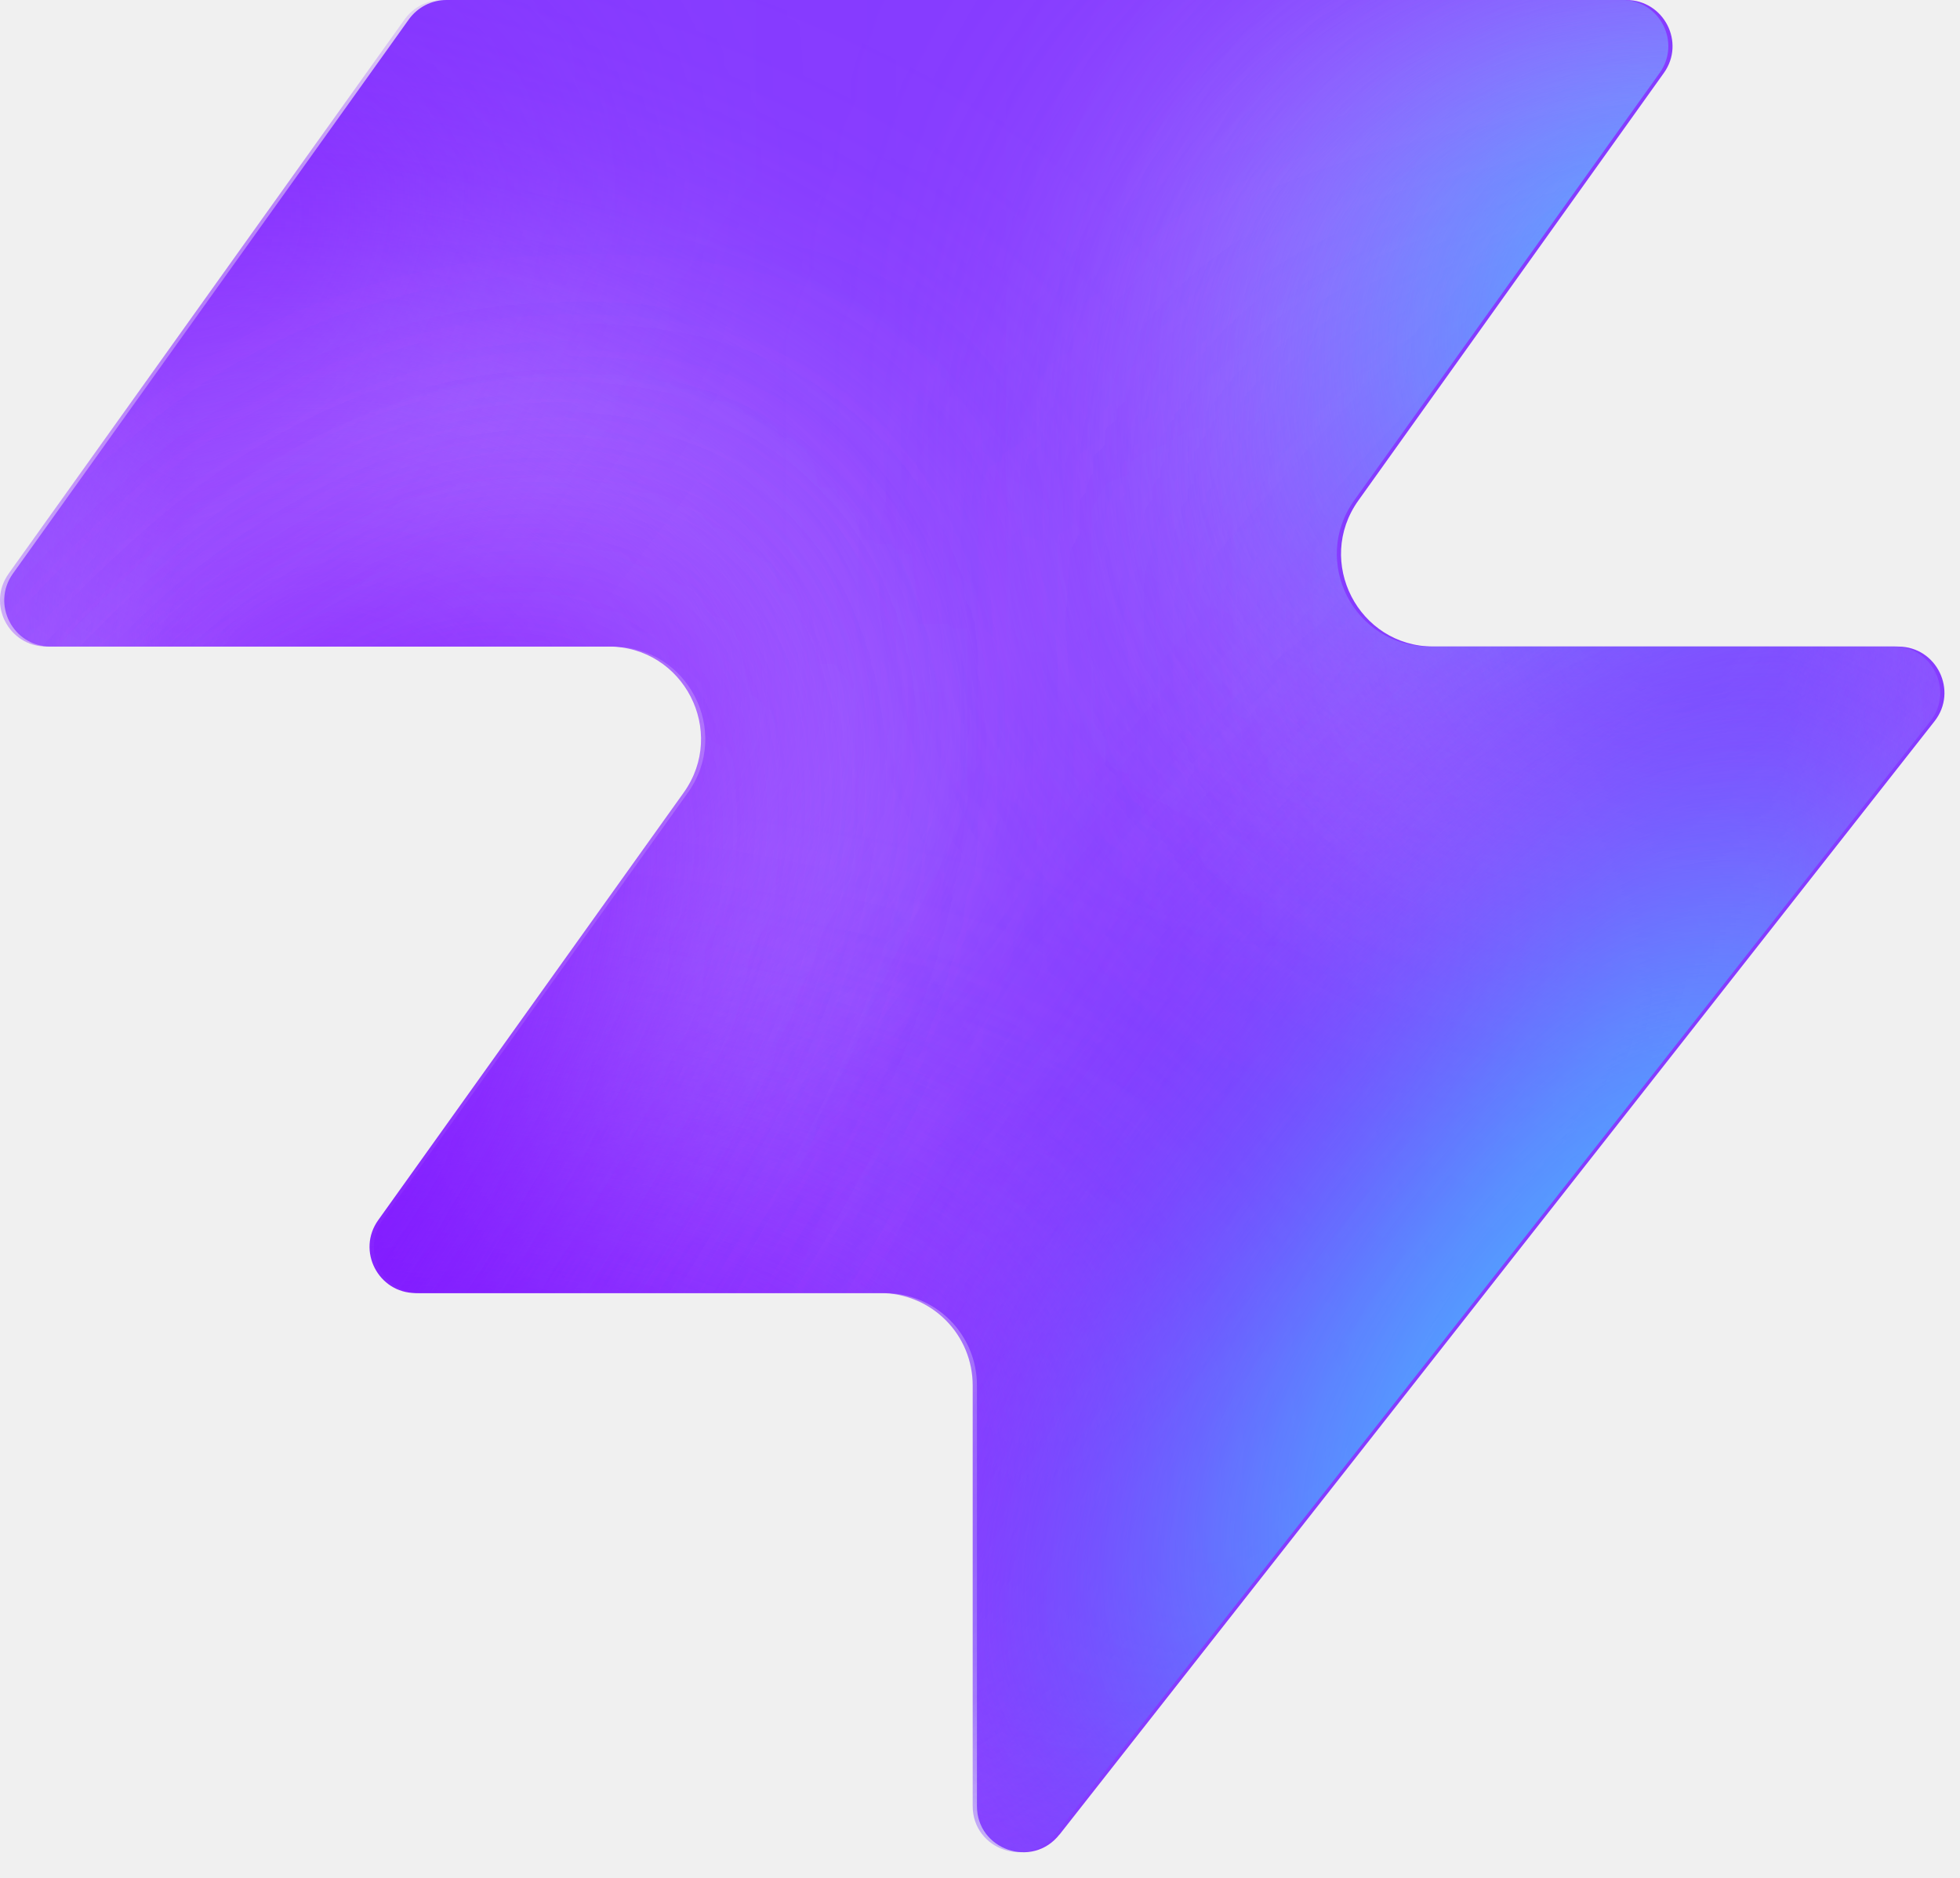
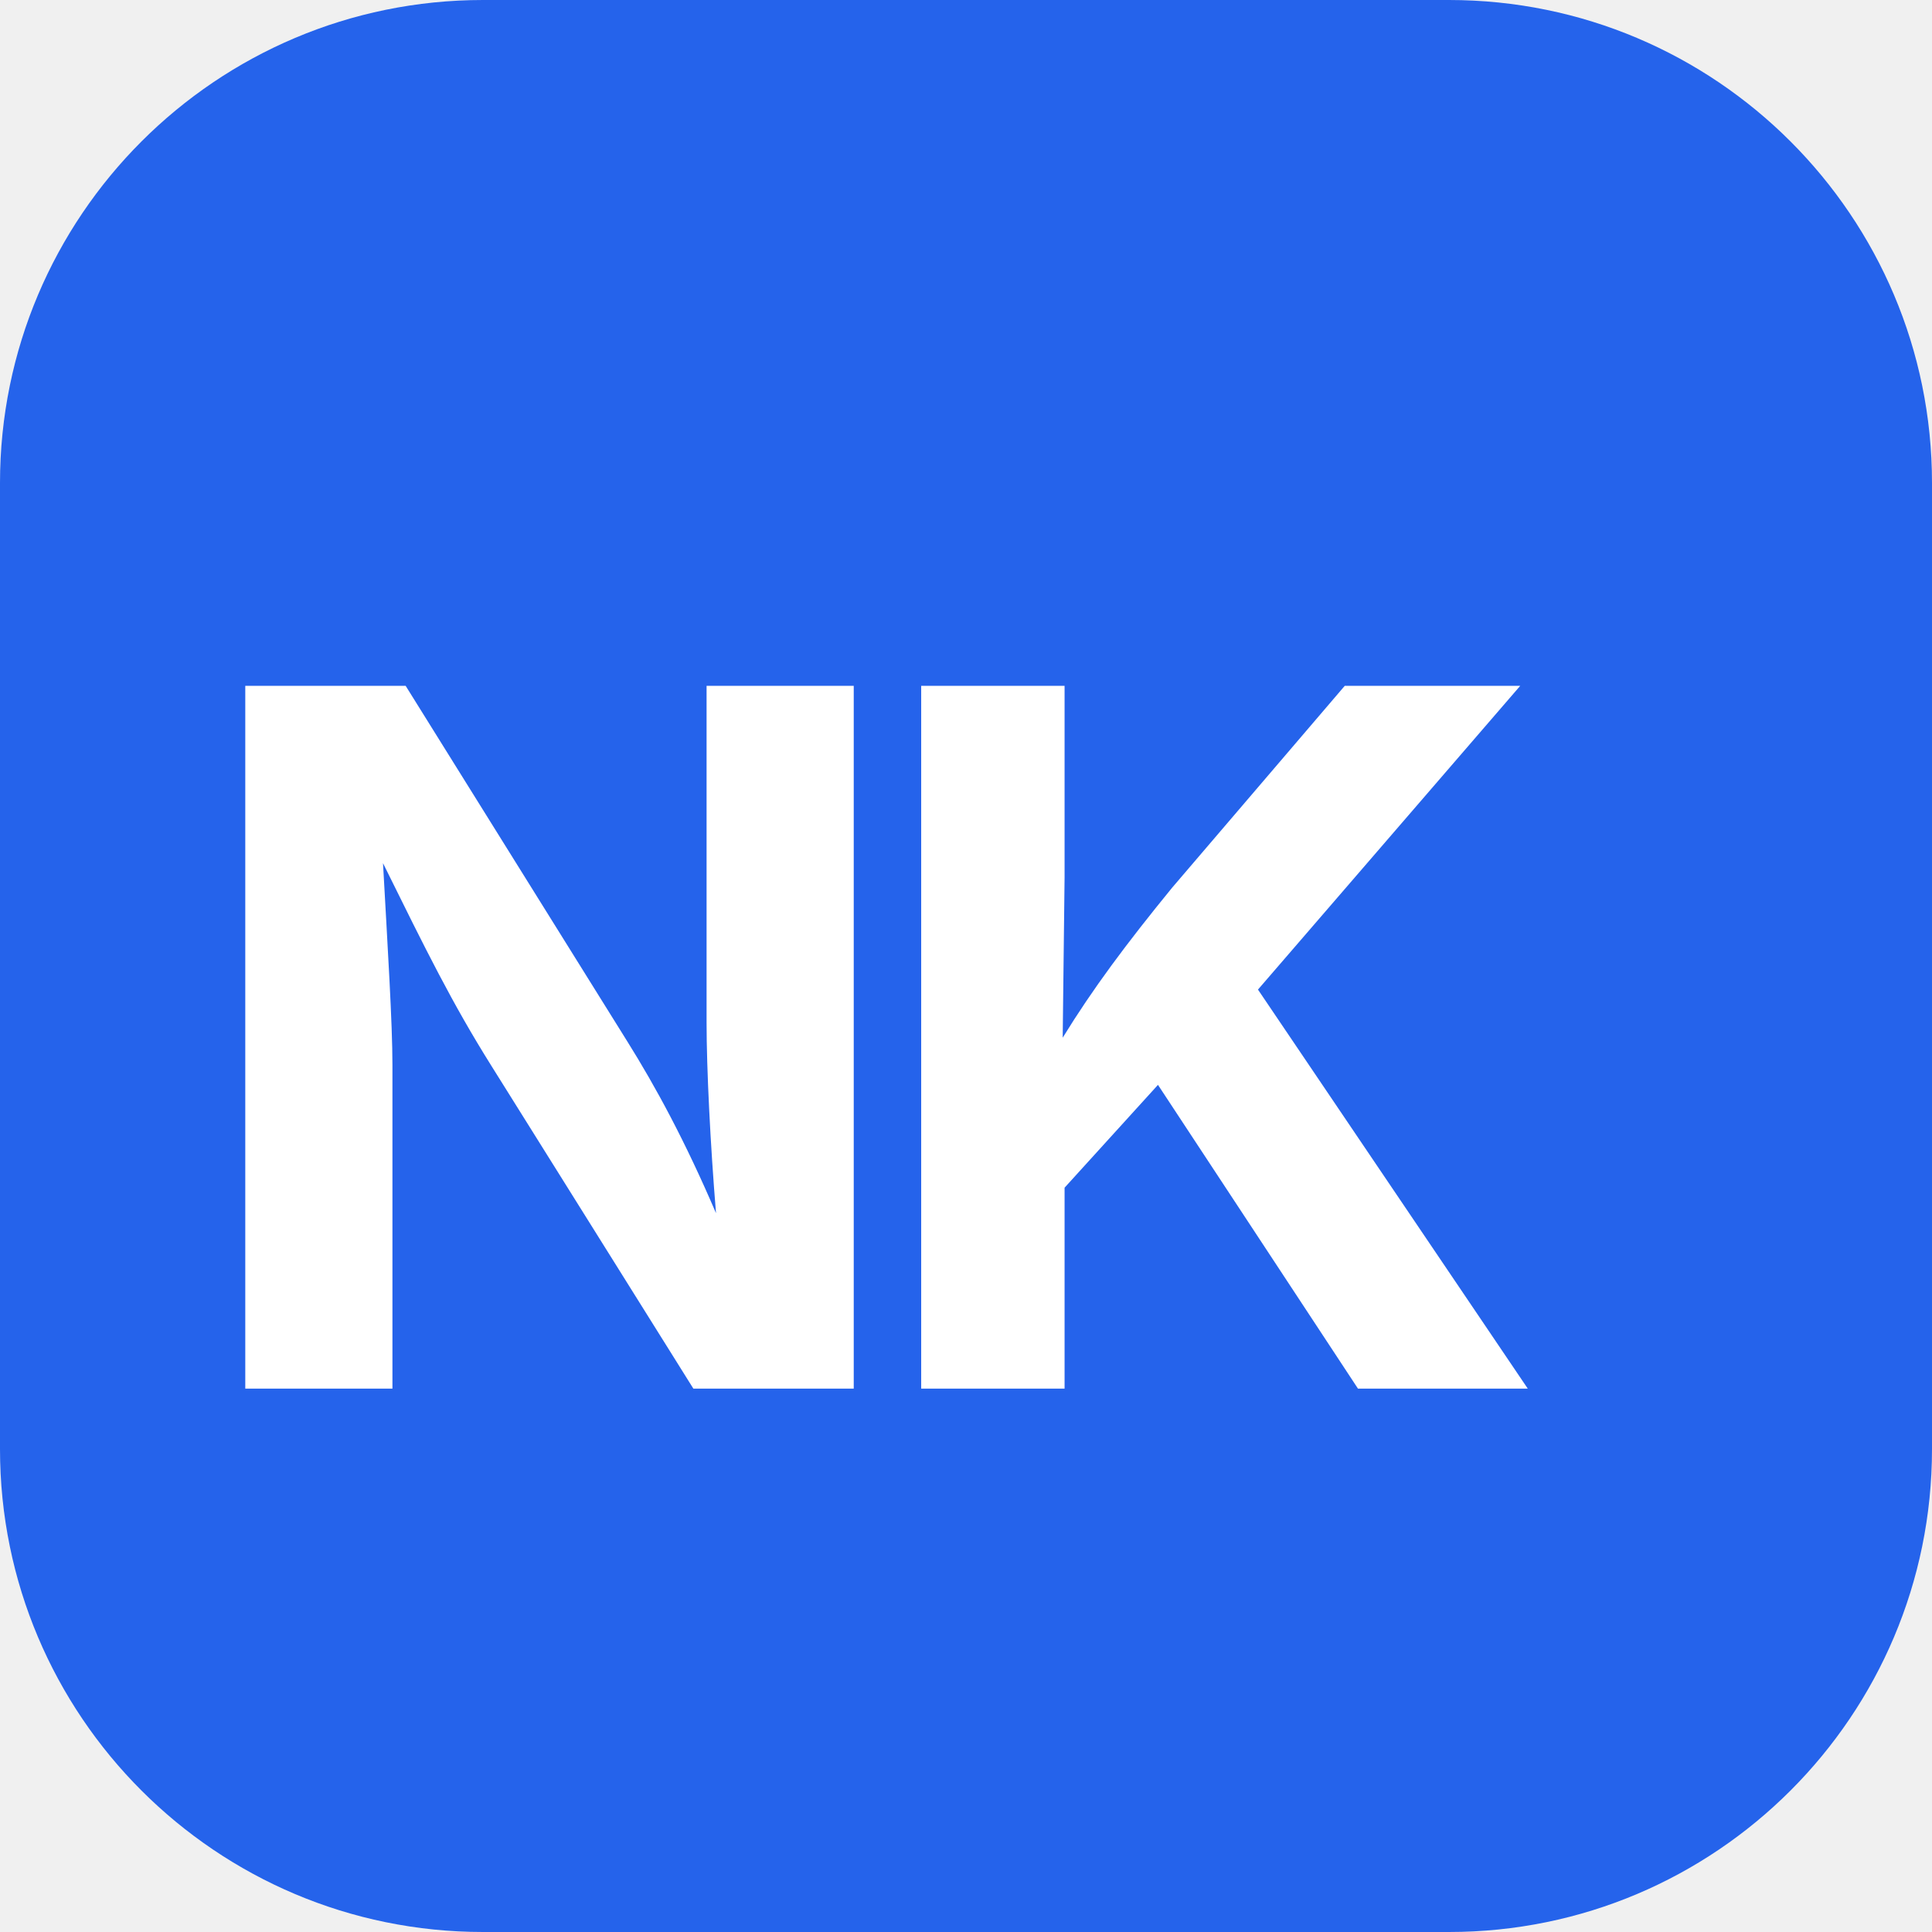
- <svg xmlns="http://www.w3.org/2000/svg" width="48" height="46" fill="none" viewBox="0 0 48 46">
-   <path fill="#863bff" d="M25.946 44.938c-.664.845-2.021.375-2.021-.698V33.937a2.26 2.26 0 0 0-2.262-2.262H10.287c-.92 0-1.456-1.04-.92-1.788l7.48-10.471c1.07-1.497 0-3.578-1.842-3.578H1.237c-.92 0-1.456-1.04-.92-1.788L10.013.474c.214-.297.556-.474.92-.474h28.894c.92 0 1.456 1.04.92 1.788l-7.48 10.471c-1.07 1.498 0 3.579 1.842 3.579h11.377c.943 0 1.473 1.088.89 1.83L25.947 44.94z" style="fill:#863bff;fill:color(display-p3 .525 .23 1);fill-opacity:1" />
-   <mask id="a" width="48" height="46" x="0" y="0" maskUnits="userSpaceOnUse" style="mask-type:alpha">
-     <path fill="#000" d="M25.842 44.938c-.664.844-2.021.375-2.021-.698V33.937a2.26 2.26 0 0 0-2.262-2.262H10.183c-.92 0-1.456-1.04-.92-1.788l7.48-10.471c1.07-1.498 0-3.579-1.842-3.579H1.133c-.92 0-1.456-1.04-.92-1.787L9.91.473c.214-.297.556-.474.92-.474h28.894c.92 0 1.456 1.04.92 1.788l-7.48 10.471c-1.07 1.498 0 3.578 1.842 3.578h11.377c.943 0 1.473 1.088.89 1.832L25.843 44.94z" style="fill:#000;fill-opacity:1" />
-   </mask>
-   <g mask="url(#a)">
-     <g filter="url(#b)">
-       <ellipse cx="5.508" cy="14.704" fill="#ede6ff" rx="5.508" ry="14.704" style="fill:#ede6ff;fill:color(display-p3 .927 .903 1);fill-opacity:1" transform="matrix(.00324 1 1 -.00324 -4.47 31.516)" />
-     </g>
-     <g filter="url(#c)">
-       <ellipse cx="10.399" cy="29.851" fill="#ede6ff" rx="10.399" ry="29.851" style="fill:#ede6ff;fill:color(display-p3 .927 .903 1);fill-opacity:1" transform="matrix(.00324 1 1 -.00324 -39.328 7.883)" />
-     </g>
-     <g filter="url(#d)">
-       <ellipse cx="5.508" cy="30.487" fill="#7e14ff" rx="5.508" ry="30.487" style="fill:#7e14ff;fill:color(display-p3 .492 .077 1);fill-opacity:1" transform="rotate(89.814 -25.913 -14.639)scale(1 -1)" />
-     </g>
-     <g filter="url(#e)">
-       <ellipse cx="5.508" cy="30.599" fill="#7e14ff" rx="5.508" ry="30.599" style="fill:#7e14ff;fill:color(display-p3 .492 .077 1);fill-opacity:1" transform="rotate(89.814 -32.644 -3.334)scale(1 -1)" />
-     </g>
-     <g filter="url(#f)">
-       <ellipse cx="5.508" cy="30.599" fill="#7e14ff" rx="5.508" ry="30.599" style="fill:#7e14ff;fill:color(display-p3 .492 .077 1);fill-opacity:1" transform="matrix(.00324 1 1 -.00324 -34.34 30.47)" />
-     </g>
-     <g filter="url(#g)">
-       <ellipse cx="14.072" cy="22.078" fill="#ede6ff" rx="14.072" ry="22.078" style="fill:#ede6ff;fill:color(display-p3 .927 .903 1);fill-opacity:1" transform="rotate(93.35 24.506 48.493)scale(-1 1)" />
-     </g>
-     <g filter="url(#h)">
-       <ellipse cx="3.47" cy="21.501" fill="#7e14ff" rx="3.47" ry="21.501" style="fill:#7e14ff;fill:color(display-p3 .492 .077 1);fill-opacity:1" transform="rotate(89.009 28.708 47.59)scale(-1 1)" />
-     </g>
-     <g filter="url(#i)">
-       <ellipse cx="3.47" cy="21.501" fill="#7e14ff" rx="3.47" ry="21.501" style="fill:#7e14ff;fill:color(display-p3 .492 .077 1);fill-opacity:1" transform="rotate(89.009 28.708 47.59)scale(-1 1)" />
-     </g>
-     <g filter="url(#j)">
-       <ellipse cx=".387" cy="8.972" fill="#7e14ff" rx="4.407" ry="29.108" style="fill:#7e14ff;fill:color(display-p3 .492 .077 1);fill-opacity:1" transform="rotate(39.51 .387 8.972)" />
-     </g>
-     <g filter="url(#k)">
-       <ellipse cx="47.523" cy="-6.092" fill="#7e14ff" rx="4.407" ry="29.108" style="fill:#7e14ff;fill:color(display-p3 .492 .077 1);fill-opacity:1" transform="rotate(37.892 47.523 -6.092)" />
-     </g>
-     <g filter="url(#l)">
-       <ellipse cx="41.412" cy="6.333" fill="#47bfff" rx="5.971" ry="9.665" style="fill:#47bfff;fill:color(display-p3 .28 .748 1);fill-opacity:1" transform="rotate(37.892 41.412 6.333)" />
-     </g>
-     <g filter="url(#m)">
-       <ellipse cx="-1.879" cy="38.332" fill="#7e14ff" rx="4.407" ry="29.108" style="fill:#7e14ff;fill:color(display-p3 .492 .077 1);fill-opacity:1" transform="rotate(37.892 -1.88 38.332)" />
-     </g>
-     <g filter="url(#n)">
-       <ellipse cx="-1.879" cy="38.332" fill="#7e14ff" rx="4.407" ry="29.108" style="fill:#7e14ff;fill:color(display-p3 .492 .077 1);fill-opacity:1" transform="rotate(37.892 -1.88 38.332)" />
-     </g>
-     <g filter="url(#o)">
-       <ellipse cx="35.651" cy="29.907" fill="#7e14ff" rx="4.407" ry="29.108" style="fill:#7e14ff;fill:color(display-p3 .492 .077 1);fill-opacity:1" transform="rotate(37.892 35.651 29.907)" />
-     </g>
-     <g filter="url(#p)">
-       <ellipse cx="38.418" cy="32.4" fill="#47bfff" rx="5.971" ry="15.297" style="fill:#47bfff;fill:color(display-p3 .28 .748 1);fill-opacity:1" transform="rotate(37.892 38.418 32.4)" />
-     </g>
-   </g>
-   <defs>
-     <filter id="b" width="60.045" height="41.654" x="-19.77" y="16.149" color-interpolation-filters="sRGB" filterUnits="userSpaceOnUse">
-       <feFlood flood-opacity="0" result="BackgroundImageFix" />
-       <feBlend in="SourceGraphic" in2="BackgroundImageFix" result="shape" />
-       <feGaussianBlur result="effect1_foregroundBlur_2002_17158" stdDeviation="7.659" />
-     </filter>
-     <filter id="c" width="90.34" height="51.437" x="-54.613" y="-7.533" color-interpolation-filters="sRGB" filterUnits="userSpaceOnUse">
-       <feFlood flood-opacity="0" result="BackgroundImageFix" />
-       <feBlend in="SourceGraphic" in2="BackgroundImageFix" result="shape" />
-       <feGaussianBlur result="effect1_foregroundBlur_2002_17158" stdDeviation="7.659" />
-     </filter>
-     <filter id="d" width="79.355" height="29.4" x="-49.64" y="2.03" color-interpolation-filters="sRGB" filterUnits="userSpaceOnUse">
-       <feFlood flood-opacity="0" result="BackgroundImageFix" />
-       <feBlend in="SourceGraphic" in2="BackgroundImageFix" result="shape" />
-       <feGaussianBlur result="effect1_foregroundBlur_2002_17158" stdDeviation="4.596" />
-     </filter>
-     <filter id="e" width="79.579" height="29.4" x="-45.045" y="20.029" color-interpolation-filters="sRGB" filterUnits="userSpaceOnUse">
-       <feFlood flood-opacity="0" result="BackgroundImageFix" />
-       <feBlend in="SourceGraphic" in2="BackgroundImageFix" result="shape" />
-       <feGaussianBlur result="effect1_foregroundBlur_2002_17158" stdDeviation="4.596" />
-     </filter>
-     <filter id="f" width="79.579" height="29.4" x="-43.513" y="21.178" color-interpolation-filters="sRGB" filterUnits="userSpaceOnUse">
-       <feFlood flood-opacity="0" result="BackgroundImageFix" />
-       <feBlend in="SourceGraphic" in2="BackgroundImageFix" result="shape" />
-       <feGaussianBlur result="effect1_foregroundBlur_2002_17158" stdDeviation="4.596" />
-     </filter>
-     <filter id="g" width="74.749" height="58.852" x="15.756" y="-17.901" color-interpolation-filters="sRGB" filterUnits="userSpaceOnUse">
-       <feFlood flood-opacity="0" result="BackgroundImageFix" />
-       <feBlend in="SourceGraphic" in2="BackgroundImageFix" result="shape" />
-       <feGaussianBlur result="effect1_foregroundBlur_2002_17158" stdDeviation="7.659" />
-     </filter>
-     <filter id="h" width="61.377" height="25.362" x="23.548" y="2.284" color-interpolation-filters="sRGB" filterUnits="userSpaceOnUse">
-       <feFlood flood-opacity="0" result="BackgroundImageFix" />
-       <feBlend in="SourceGraphic" in2="BackgroundImageFix" result="shape" />
-       <feGaussianBlur result="effect1_foregroundBlur_2002_17158" stdDeviation="4.596" />
-     </filter>
-     <filter id="i" width="61.377" height="25.362" x="23.548" y="2.284" color-interpolation-filters="sRGB" filterUnits="userSpaceOnUse">
-       <feFlood flood-opacity="0" result="BackgroundImageFix" />
-       <feBlend in="SourceGraphic" in2="BackgroundImageFix" result="shape" />
-       <feGaussianBlur result="effect1_foregroundBlur_2002_17158" stdDeviation="4.596" />
-     </filter>
-     <filter id="j" width="56.045" height="63.649" x="-27.636" y="-22.853" color-interpolation-filters="sRGB" filterUnits="userSpaceOnUse">
-       <feFlood flood-opacity="0" result="BackgroundImageFix" />
-       <feBlend in="SourceGraphic" in2="BackgroundImageFix" result="shape" />
-       <feGaussianBlur result="effect1_foregroundBlur_2002_17158" stdDeviation="4.596" />
-     </filter>
-     <filter id="k" width="54.814" height="64.646" x="20.116" y="-38.415" color-interpolation-filters="sRGB" filterUnits="userSpaceOnUse">
-       <feFlood flood-opacity="0" result="BackgroundImageFix" />
-       <feBlend in="SourceGraphic" in2="BackgroundImageFix" result="shape" />
-       <feGaussianBlur result="effect1_foregroundBlur_2002_17158" stdDeviation="4.596" />
-     </filter>
-     <filter id="l" width="33.541" height="35.313" x="24.641" y="-11.323" color-interpolation-filters="sRGB" filterUnits="userSpaceOnUse">
-       <feFlood flood-opacity="0" result="BackgroundImageFix" />
-       <feBlend in="SourceGraphic" in2="BackgroundImageFix" result="shape" />
-       <feGaussianBlur result="effect1_foregroundBlur_2002_17158" stdDeviation="4.596" />
-     </filter>
-     <filter id="m" width="54.814" height="64.646" x="-29.286" y="6.009" color-interpolation-filters="sRGB" filterUnits="userSpaceOnUse">
-       <feFlood flood-opacity="0" result="BackgroundImageFix" />
-       <feBlend in="SourceGraphic" in2="BackgroundImageFix" result="shape" />
-       <feGaussianBlur result="effect1_foregroundBlur_2002_17158" stdDeviation="4.596" />
-     </filter>
-     <filter id="n" width="54.814" height="64.646" x="-29.286" y="6.009" color-interpolation-filters="sRGB" filterUnits="userSpaceOnUse">
-       <feFlood flood-opacity="0" result="BackgroundImageFix" />
-       <feBlend in="SourceGraphic" in2="BackgroundImageFix" result="shape" />
-       <feGaussianBlur result="effect1_foregroundBlur_2002_17158" stdDeviation="4.596" />
-     </filter>
-     <filter id="o" width="54.814" height="64.646" x="8.244" y="-2.416" color-interpolation-filters="sRGB" filterUnits="userSpaceOnUse">
-       <feFlood flood-opacity="0" result="BackgroundImageFix" />
-       <feBlend in="SourceGraphic" in2="BackgroundImageFix" result="shape" />
-       <feGaussianBlur result="effect1_foregroundBlur_2002_17158" stdDeviation="4.596" />
-     </filter>
-     <filter id="p" width="39.409" height="43.623" x="18.713" y="10.588" color-interpolation-filters="sRGB" filterUnits="userSpaceOnUse">
-       <feFlood flood-opacity="0" result="BackgroundImageFix" />
-       <feBlend in="SourceGraphic" in2="BackgroundImageFix" result="shape" />
-       <feGaussianBlur result="effect1_foregroundBlur_2002_17158" stdDeviation="4.596" />
-     </filter>
-   </defs>
+ <svg xmlns="http://www.w3.org/2000/svg" viewBox="0 0 32 32" fill="none">
+   <rect width="32" height="32" rx="8" fill="#2563EB" />
+   <text x="3" y="23" font-family="system-ui, -apple-system, sans-serif" font-size="16" font-weight="700" fill="white" letter-spacing="-1">NK</text>
</svg>
